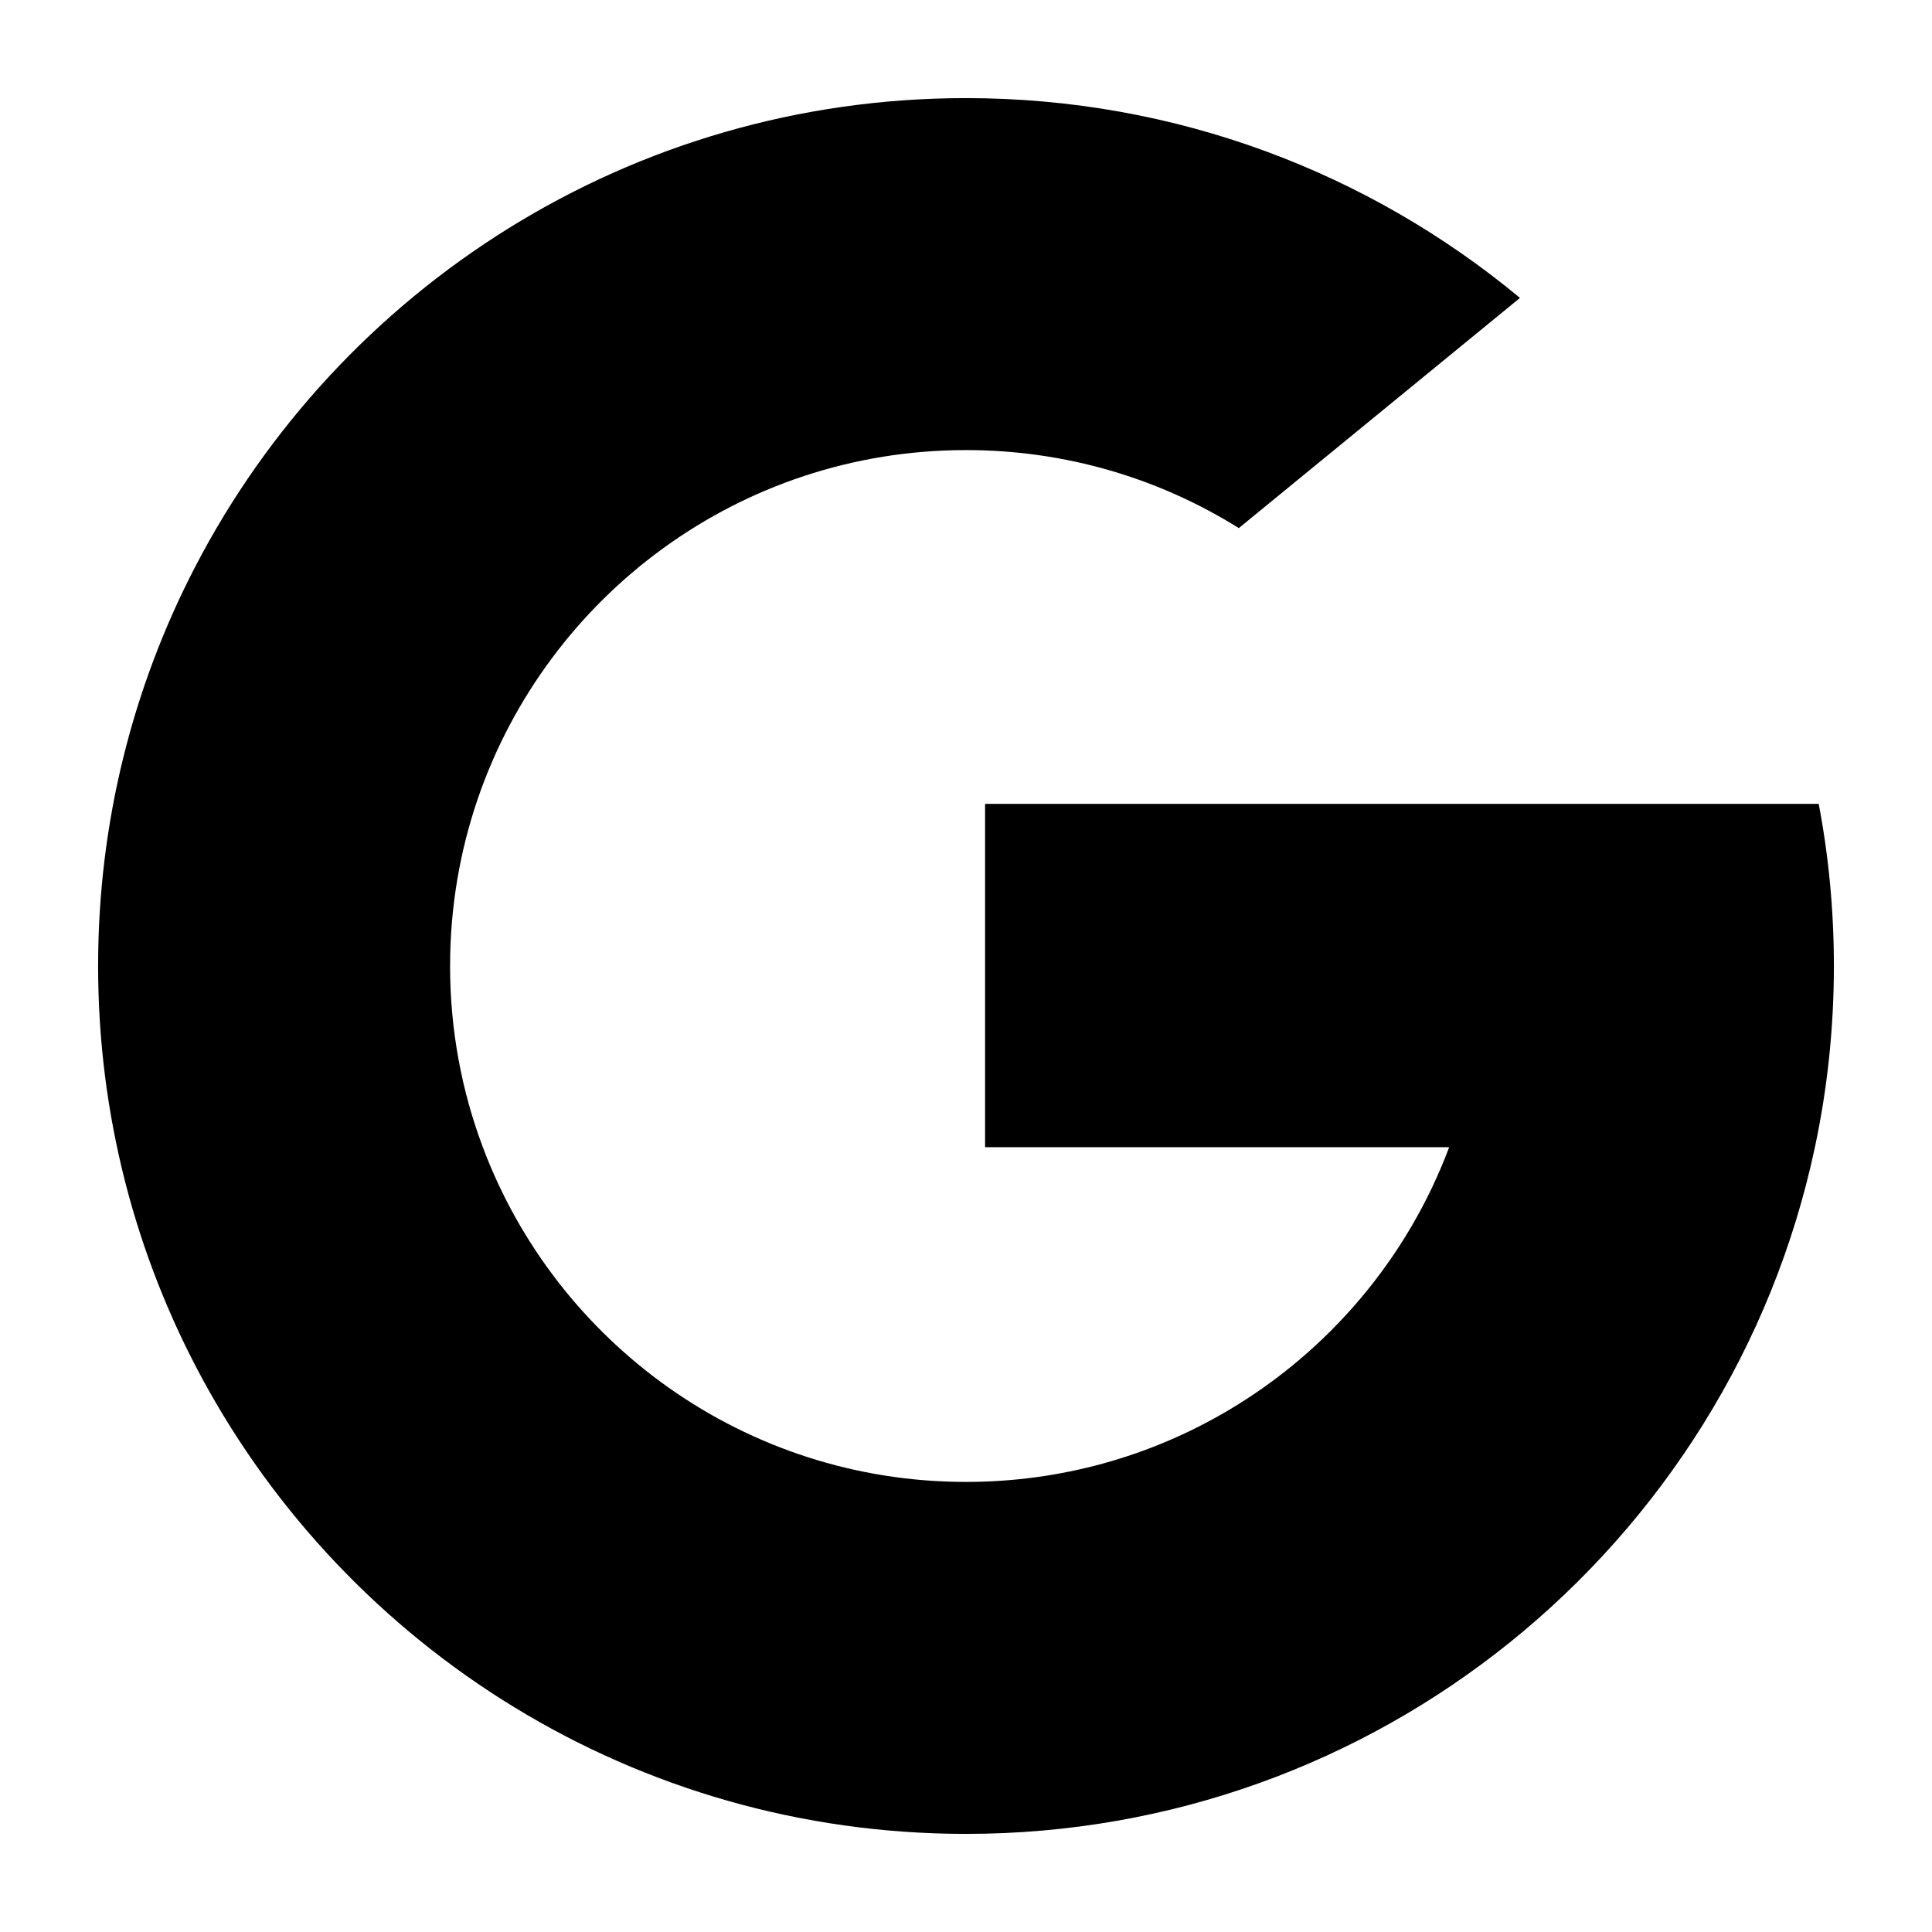
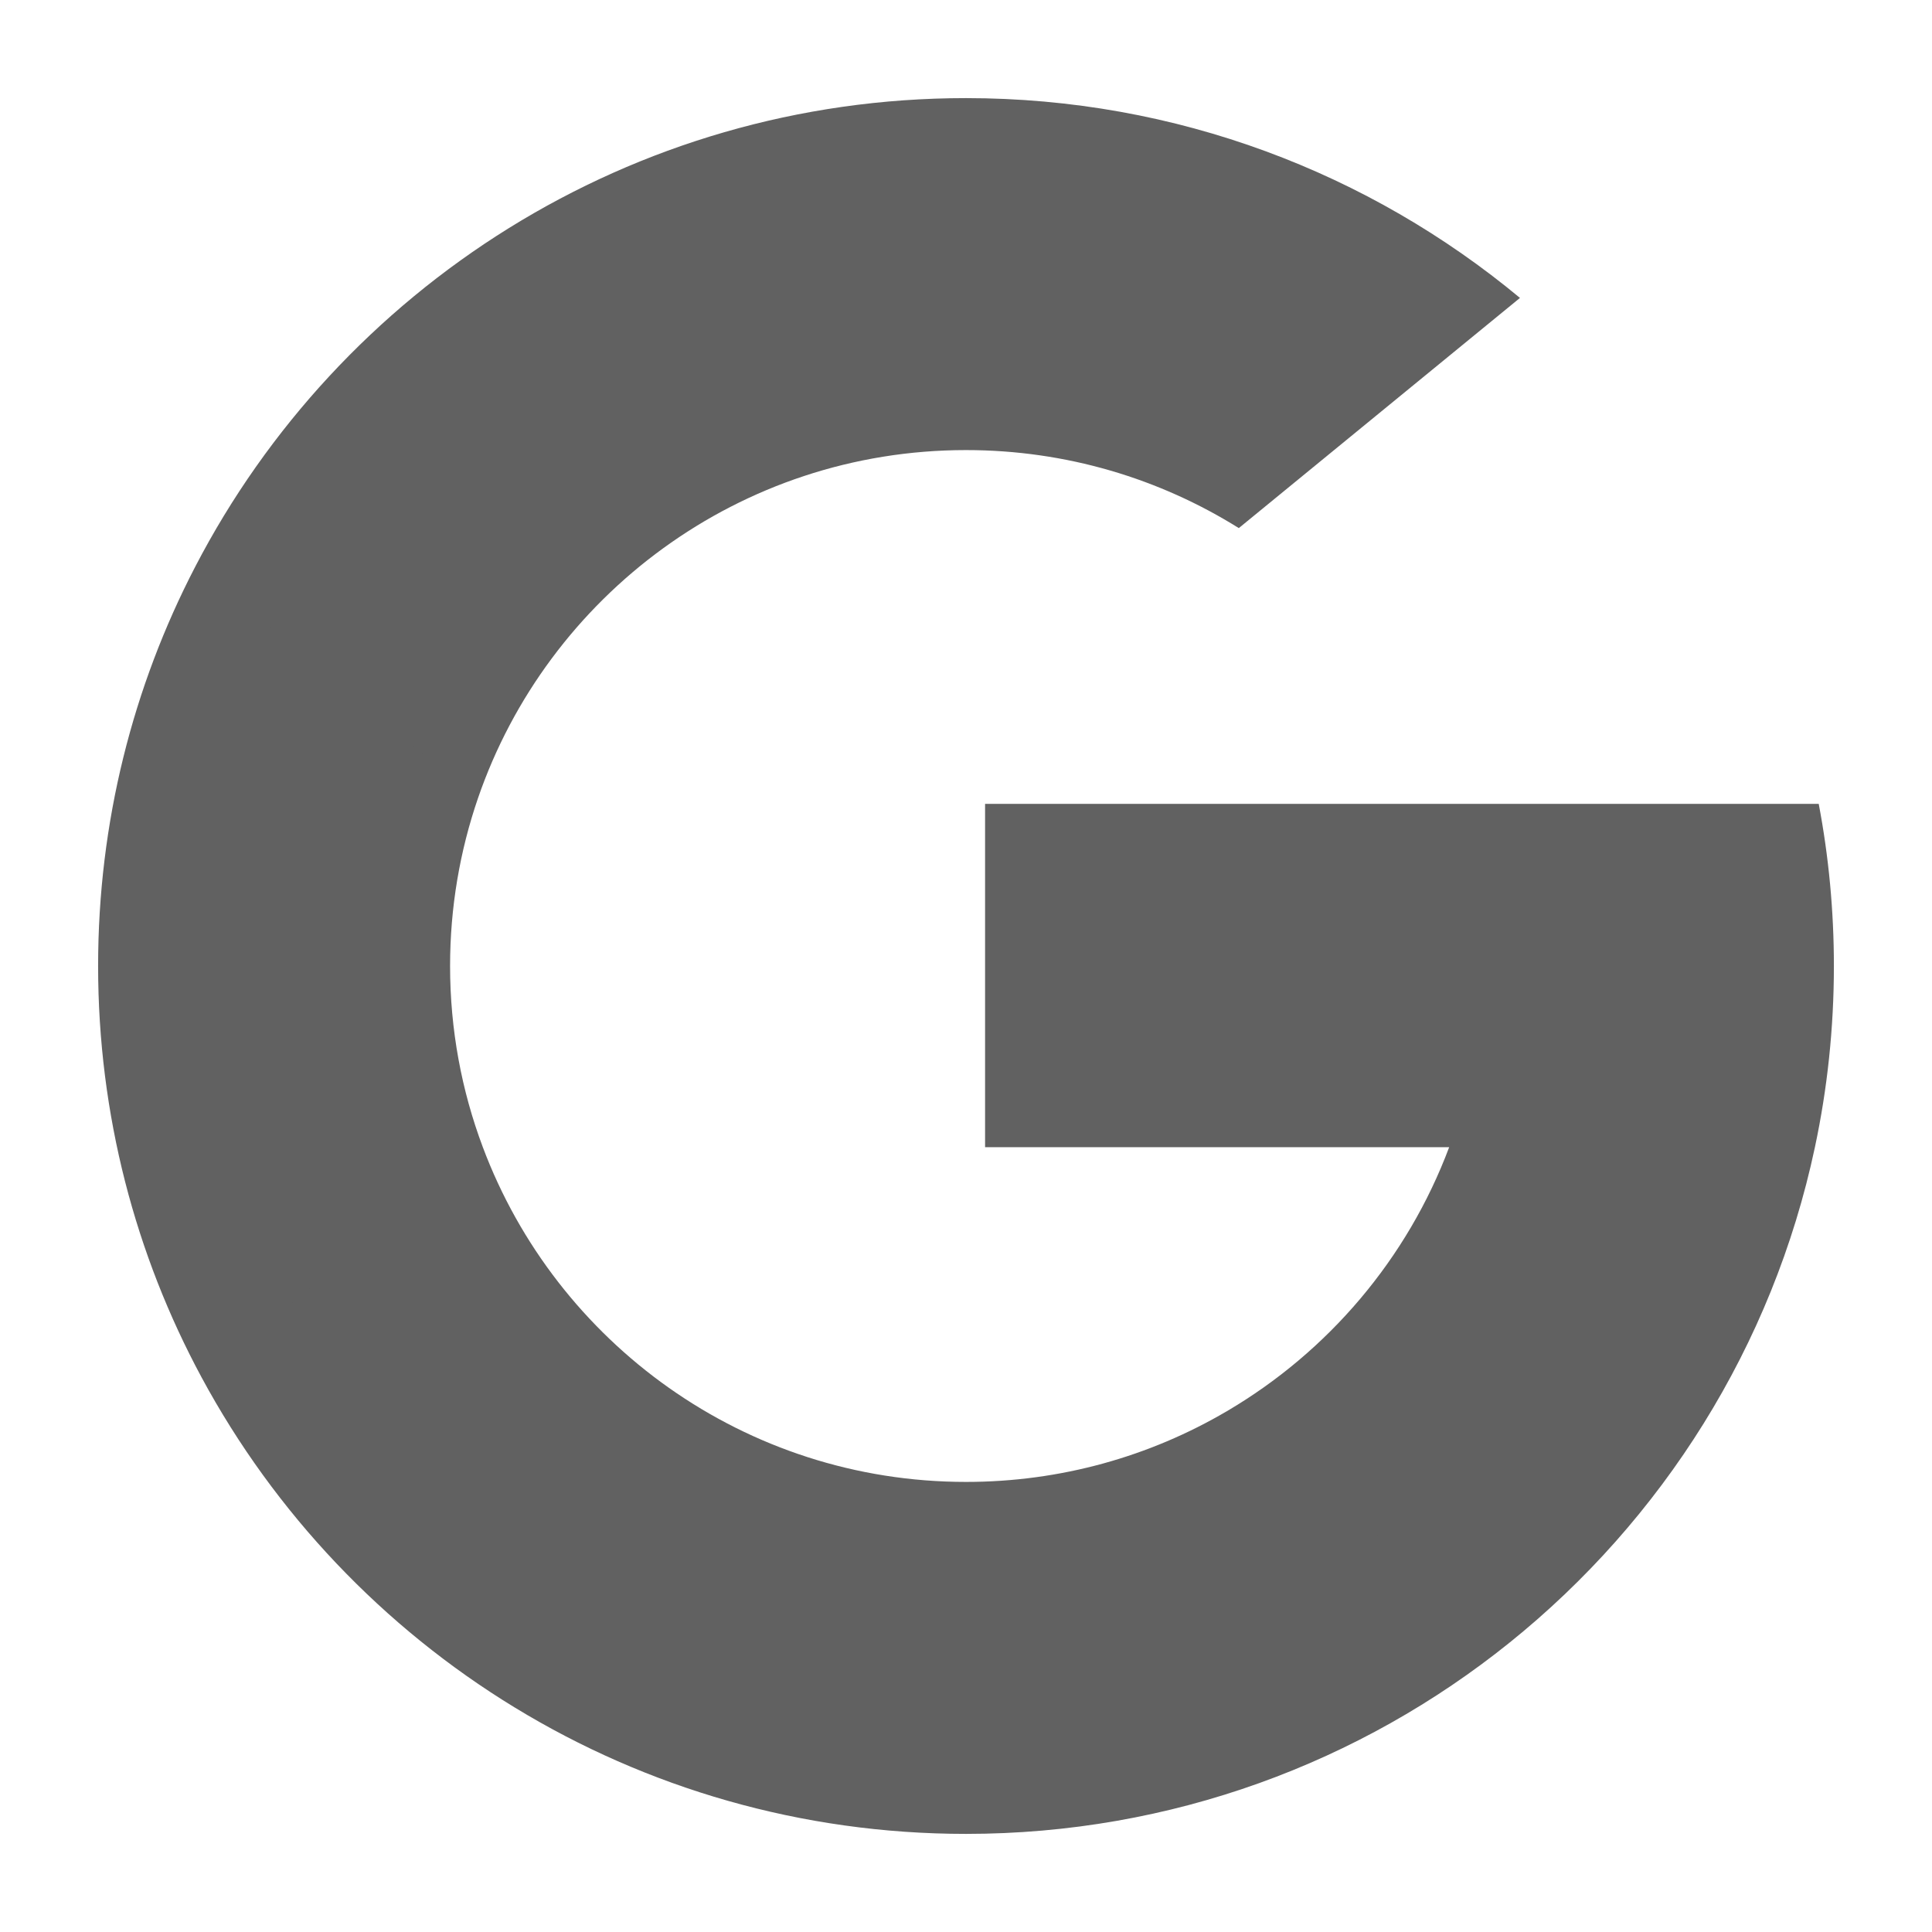
<svg xmlns="http://www.w3.org/2000/svg" width="512" height="512" viewBox="0 0 512 512" fill="none">
-   <path d="M127.946 303.984L111.934 363.759L53.41 364.997C35.92 332.557 26 295.442 26 256C26 217.861 35.276 181.894 51.717 150.225H51.729L103.832 159.778L126.656 211.567C121.879 225.494 119.275 240.444 119.275 256C119.277 272.884 122.335 289.06 127.946 303.984Z" fill="black" />
-   <path d="M481.981 213.033C484.623 226.946 486 241.315 486 256C486 272.467 484.269 288.529 480.971 304.022C469.774 356.745 440.518 402.783 399.991 435.362L399.978 435.35L334.353 432.001L325.065 374.021C351.957 358.249 372.973 333.568 384.043 304.022H261.056V213.033H385.838H481.981Z" fill="black" />
-   <path d="M399.977 435.35L399.989 435.362C360.574 467.044 310.504 486 256 486C168.41 486 92.258 437.043 53.41 364.998L127.945 303.985C147.369 355.823 197.375 392.724 256 392.724C281.198 392.724 304.805 385.912 325.063 374.021L399.977 435.35Z" fill="black" />
-   <path d="M402.808 78.95L328.298 139.951C307.333 126.846 282.551 119.276 256 119.276C196.048 119.276 145.107 157.87 126.656 211.567L51.729 150.225H51.717C89.996 76.423 167.108 26 256 26C311.806 26 362.975 45.879 402.808 78.95Z" fill="black" />
+   <path d="M127.946 303.984L111.934 363.759L53.41 364.997C35.92 332.557 26 295.442 26 256C26 217.861 35.276 181.894 51.717 150.225H51.729L103.832 159.778L126.656 211.567C121.879 225.494 119.275 240.444 119.275 256C119.277 272.884 122.335 289.06 127.946 303.984Z" fill="#616161" />
+   <path d="M481.981 213.033C484.623 226.946 486 241.315 486 256C486 272.467 484.269 288.529 480.971 304.022C469.774 356.745 440.518 402.783 399.991 435.362L399.978 435.35L334.353 432.001L325.065 374.021C351.957 358.249 372.973 333.568 384.043 304.022H261.056V213.033H385.838H481.981Z" fill="#616161" />
+   <path d="M399.977 435.35L399.989 435.362C360.574 467.044 310.504 486 256 486C168.41 486 92.258 437.043 53.41 364.998L127.945 303.985C147.369 355.823 197.375 392.724 256 392.724C281.198 392.724 304.805 385.912 325.063 374.021L399.977 435.35Z" fill="#616161" />
+   <path d="M402.808 78.95L328.298 139.951C307.333 126.846 282.551 119.276 256 119.276C196.048 119.276 145.107 157.87 126.656 211.567L51.729 150.225H51.717C89.996 76.423 167.108 26 256 26C311.806 26 362.975 45.879 402.808 78.95Z" fill="#616161" />
</svg>
